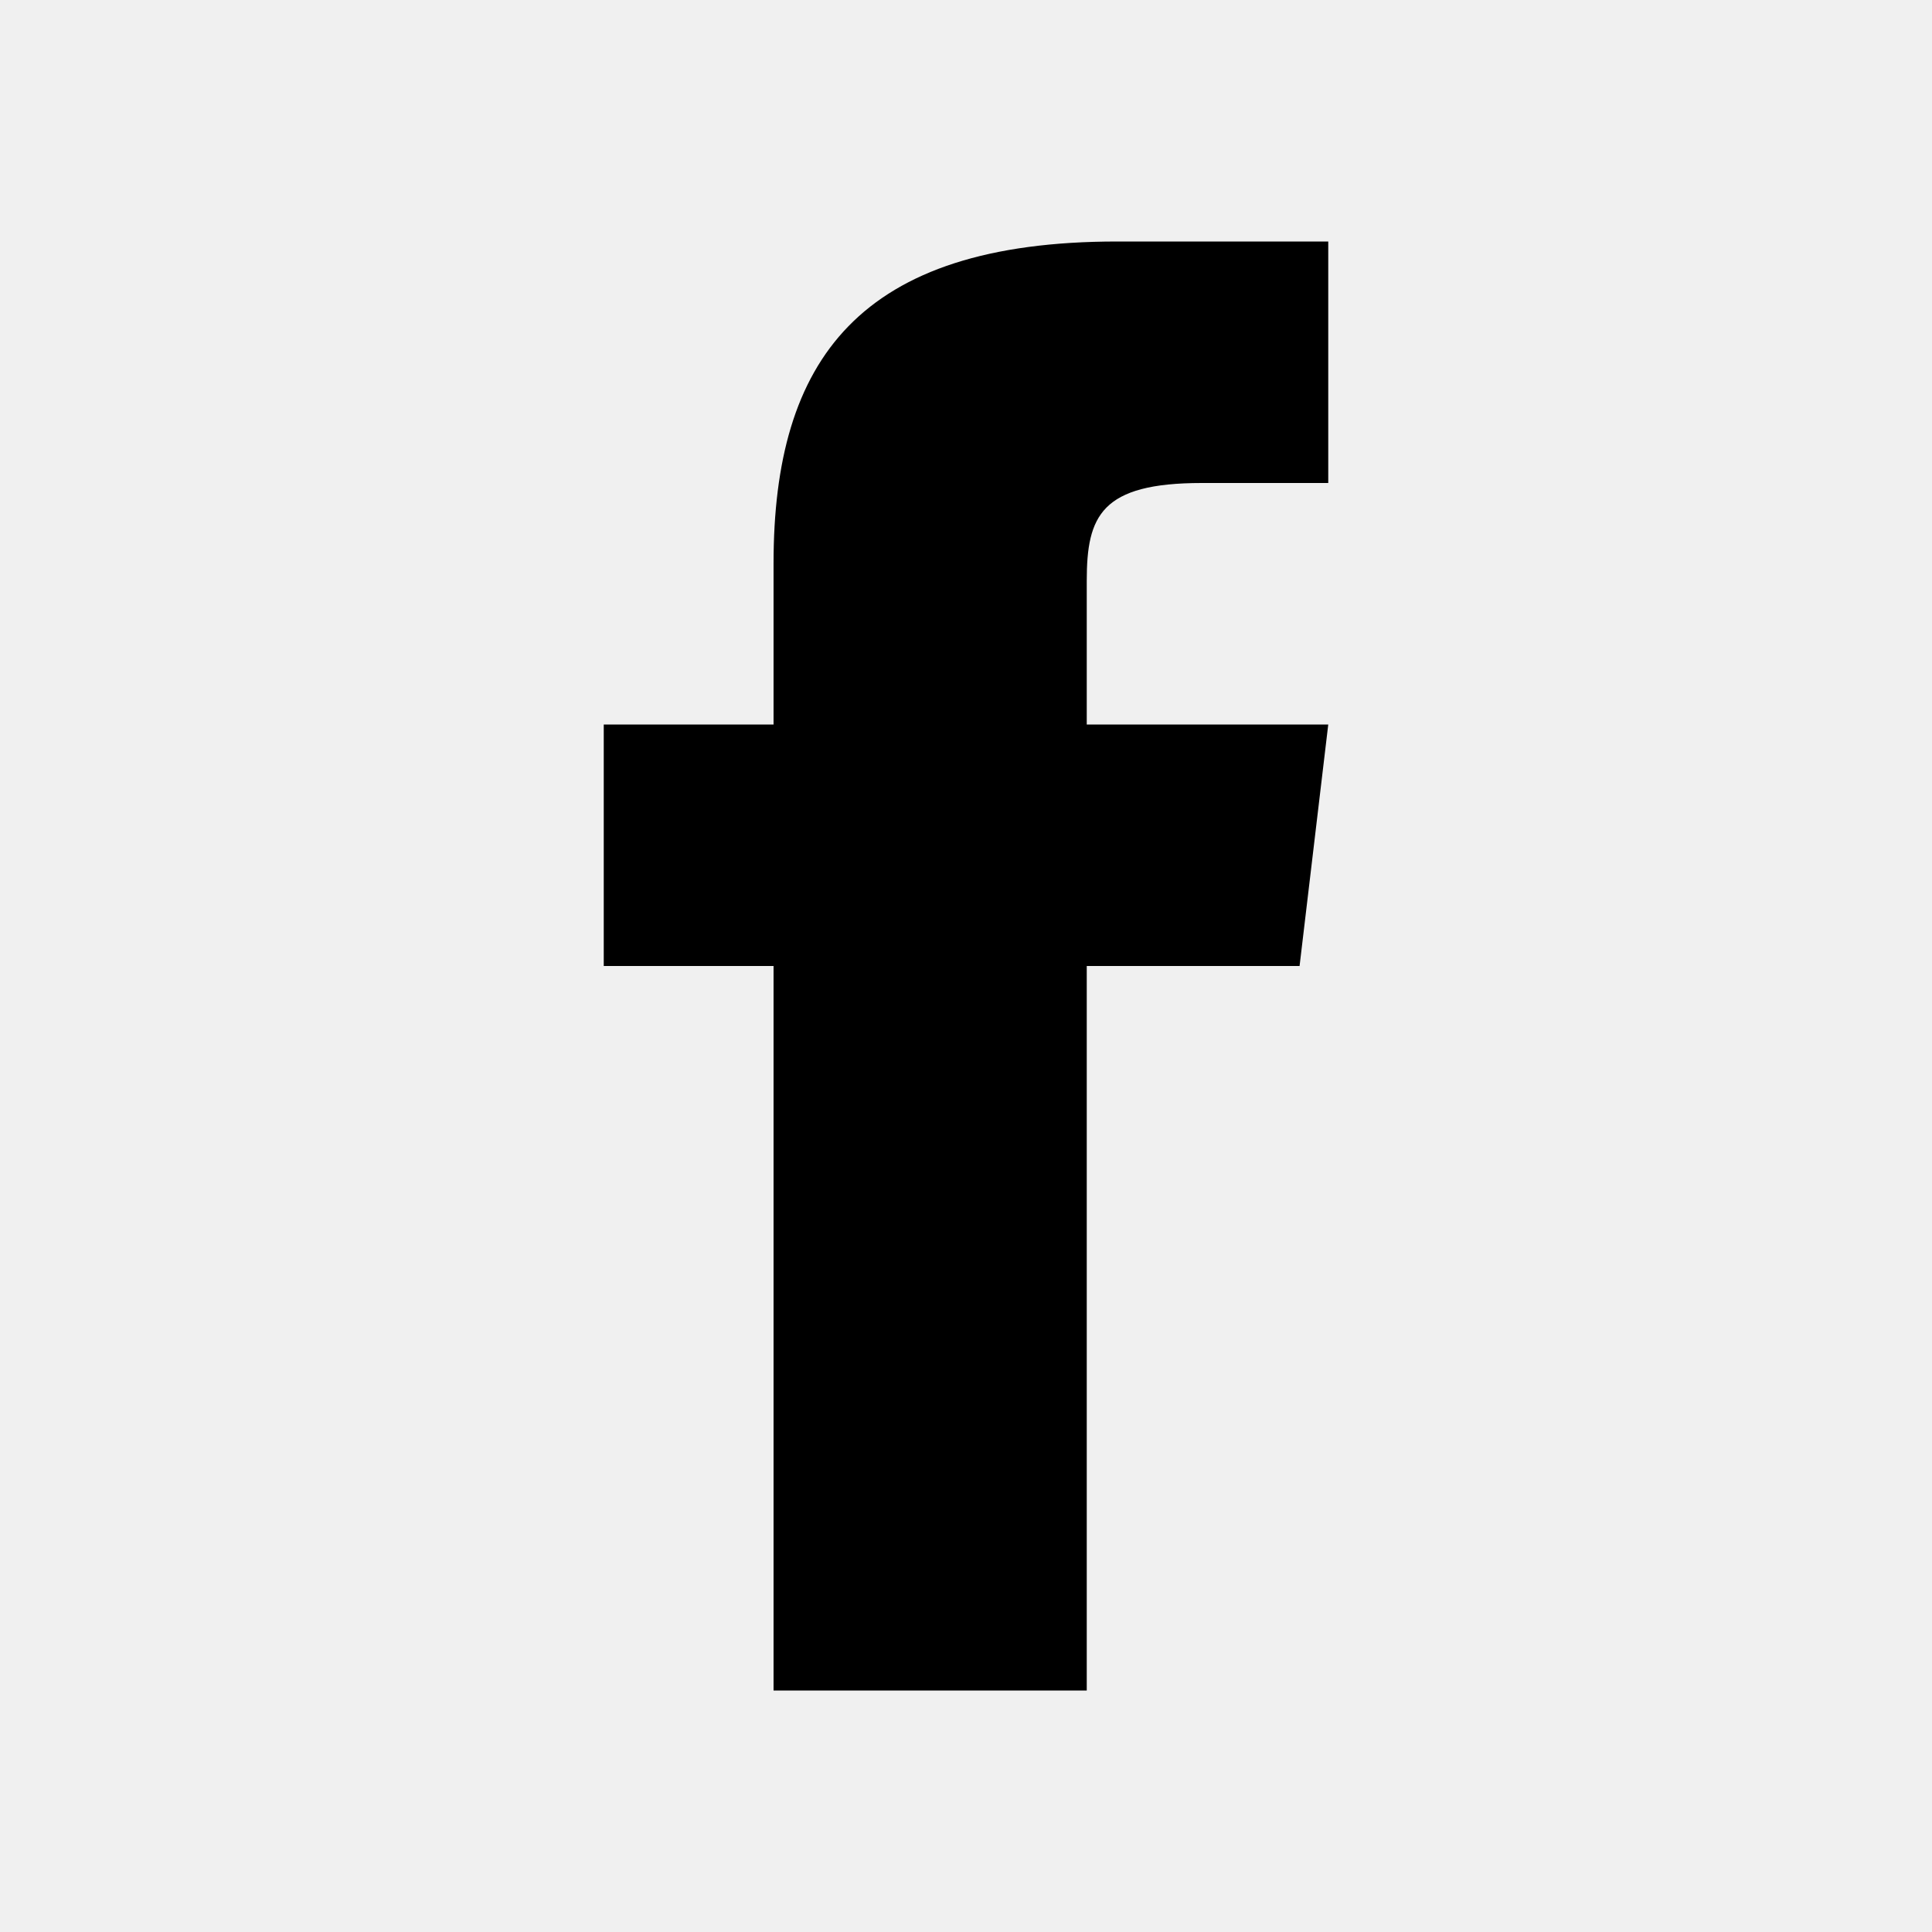
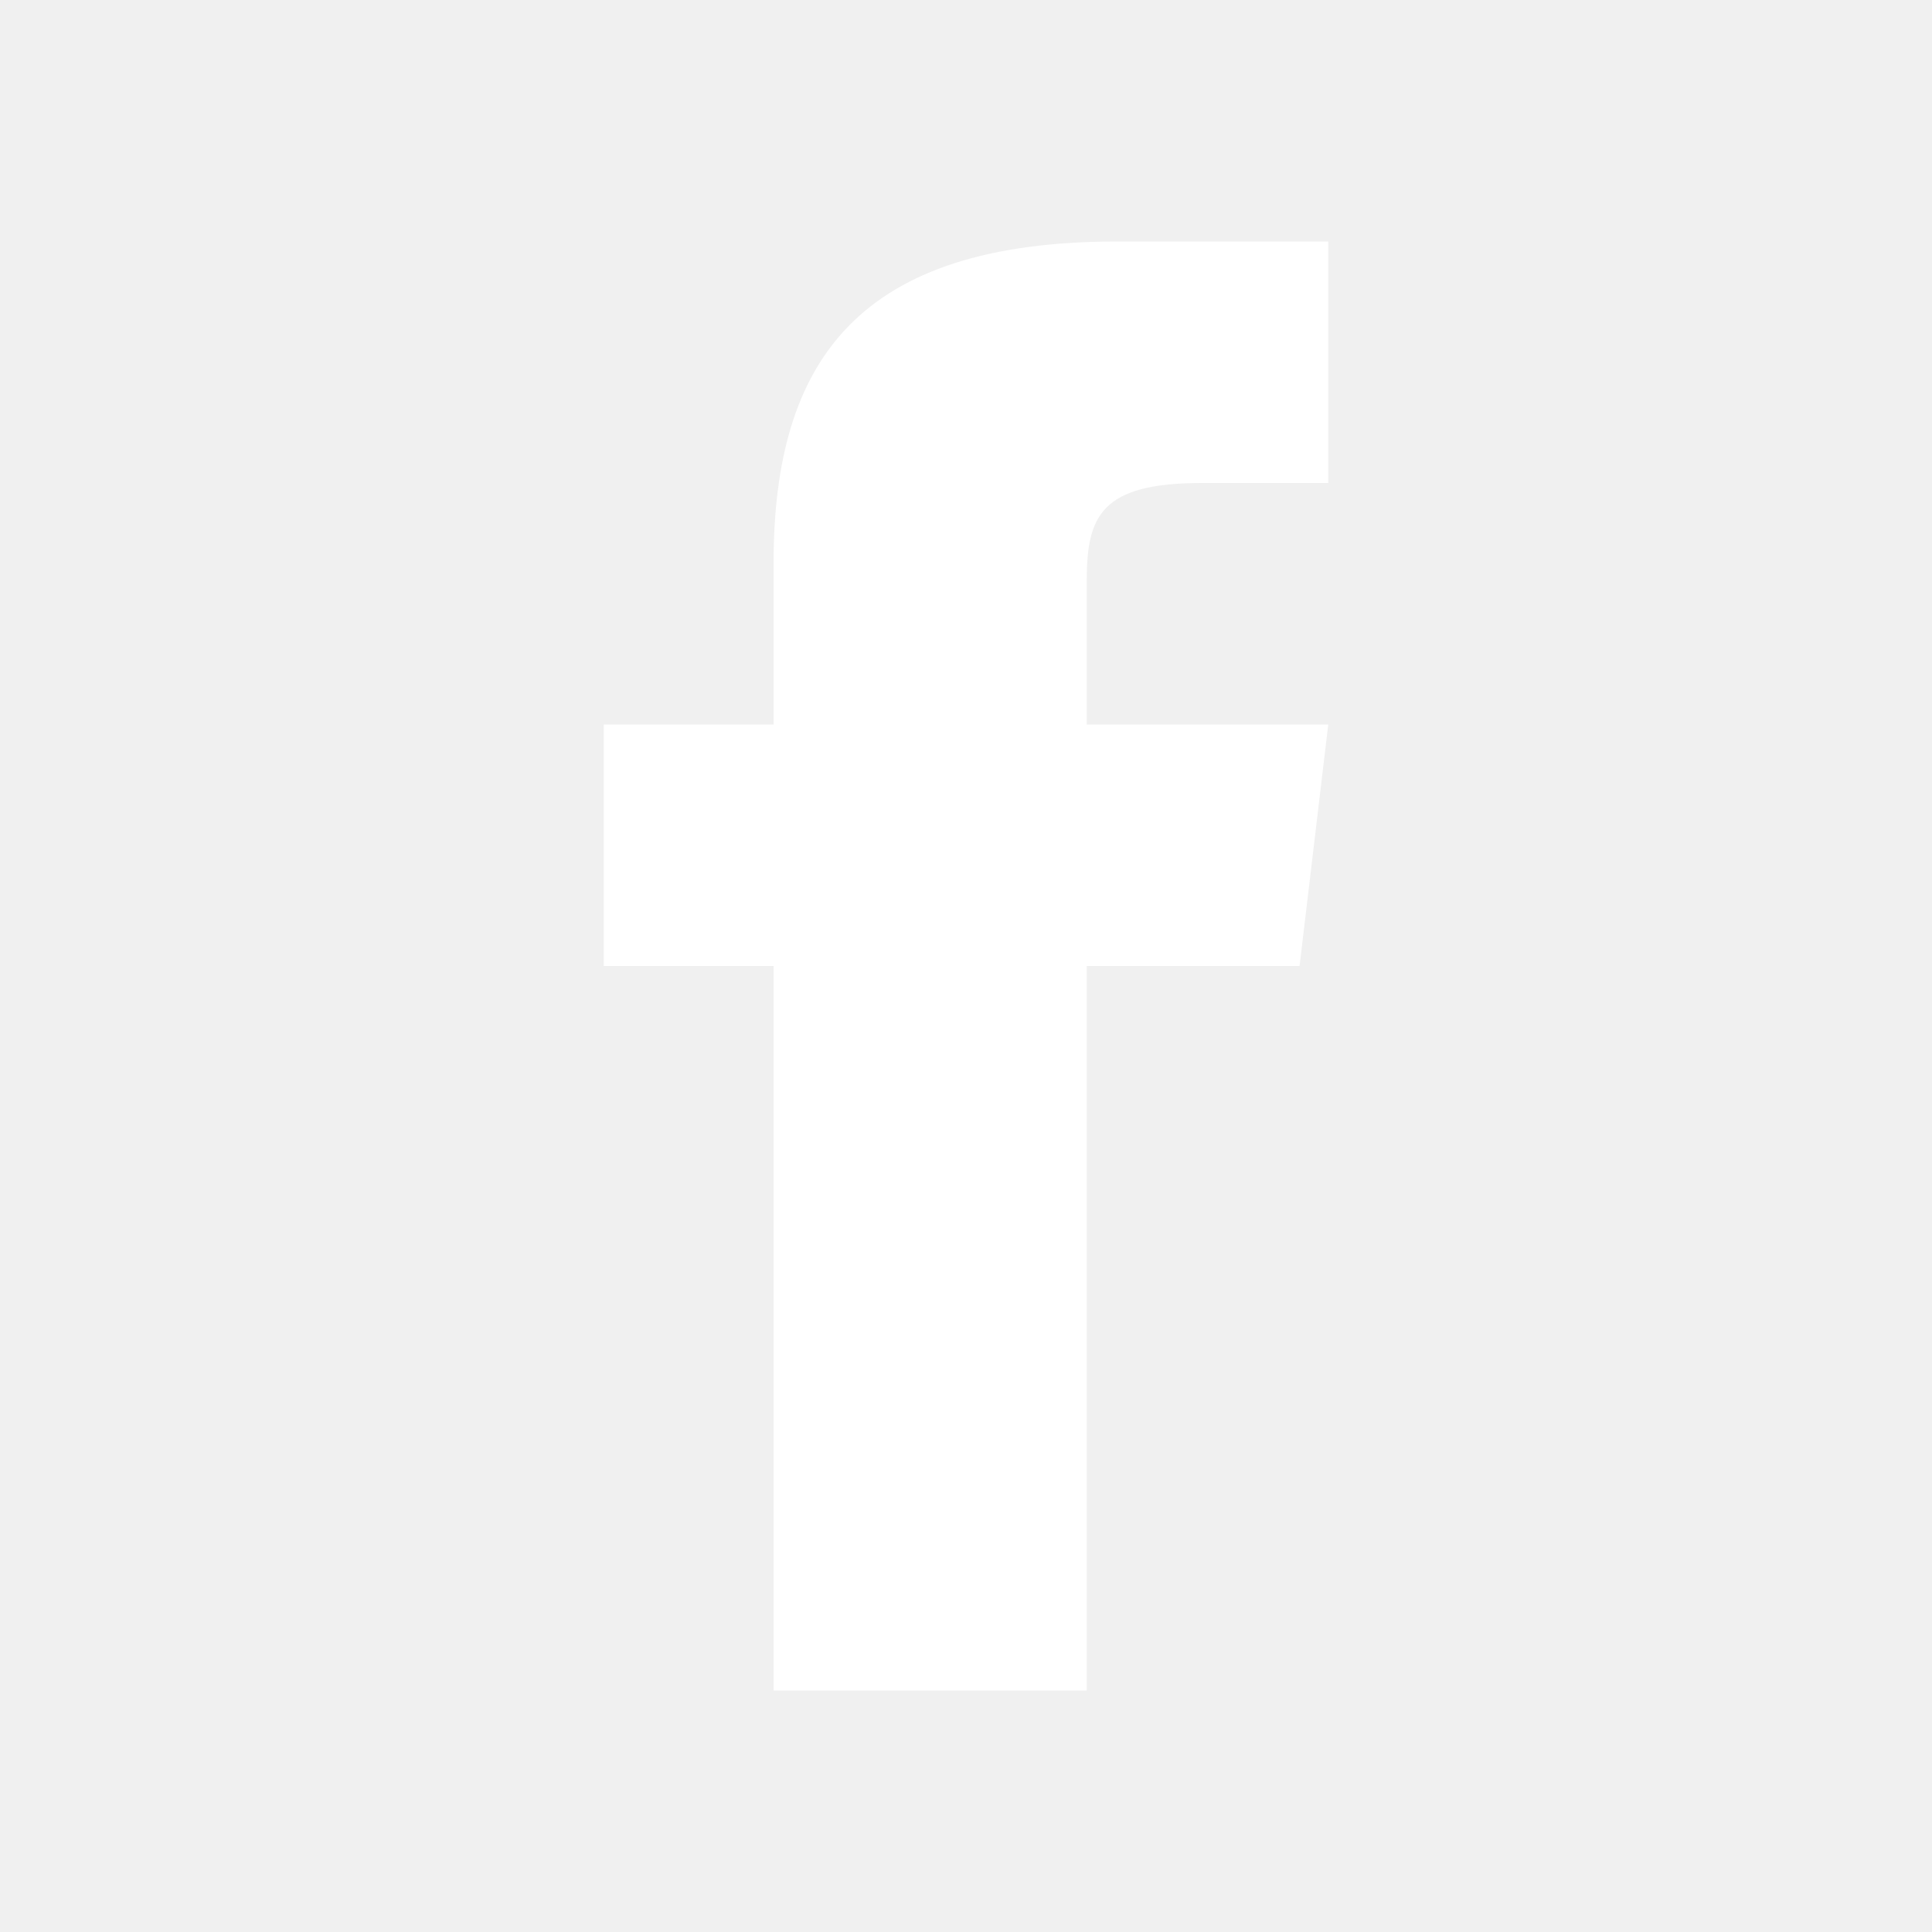
<svg xmlns="http://www.w3.org/2000/svg" aria-hidden="true" width="32" height="32" viewBox="0 0 512 512">
-   <path d="M288 192v-38.1c0-17.2 3.8-25.9 30.5-25.9H352V64h-55.9c-68.5 0-91.1 31.4-91.1 85.3V192h-45v64h45v192h83V256h56.4l7.6-64h-64z" fill="currentColor" />
+   <path d="M288 192v-38.1c0-17.2 3.8-25.9 30.5-25.9H352V64h-55.9c-68.5 0-91.1 31.4-91.1 85.3V192h-45v64h45v192h83V256h56.4l7.6-64h-64z" fill="#fff" />
</svg>
